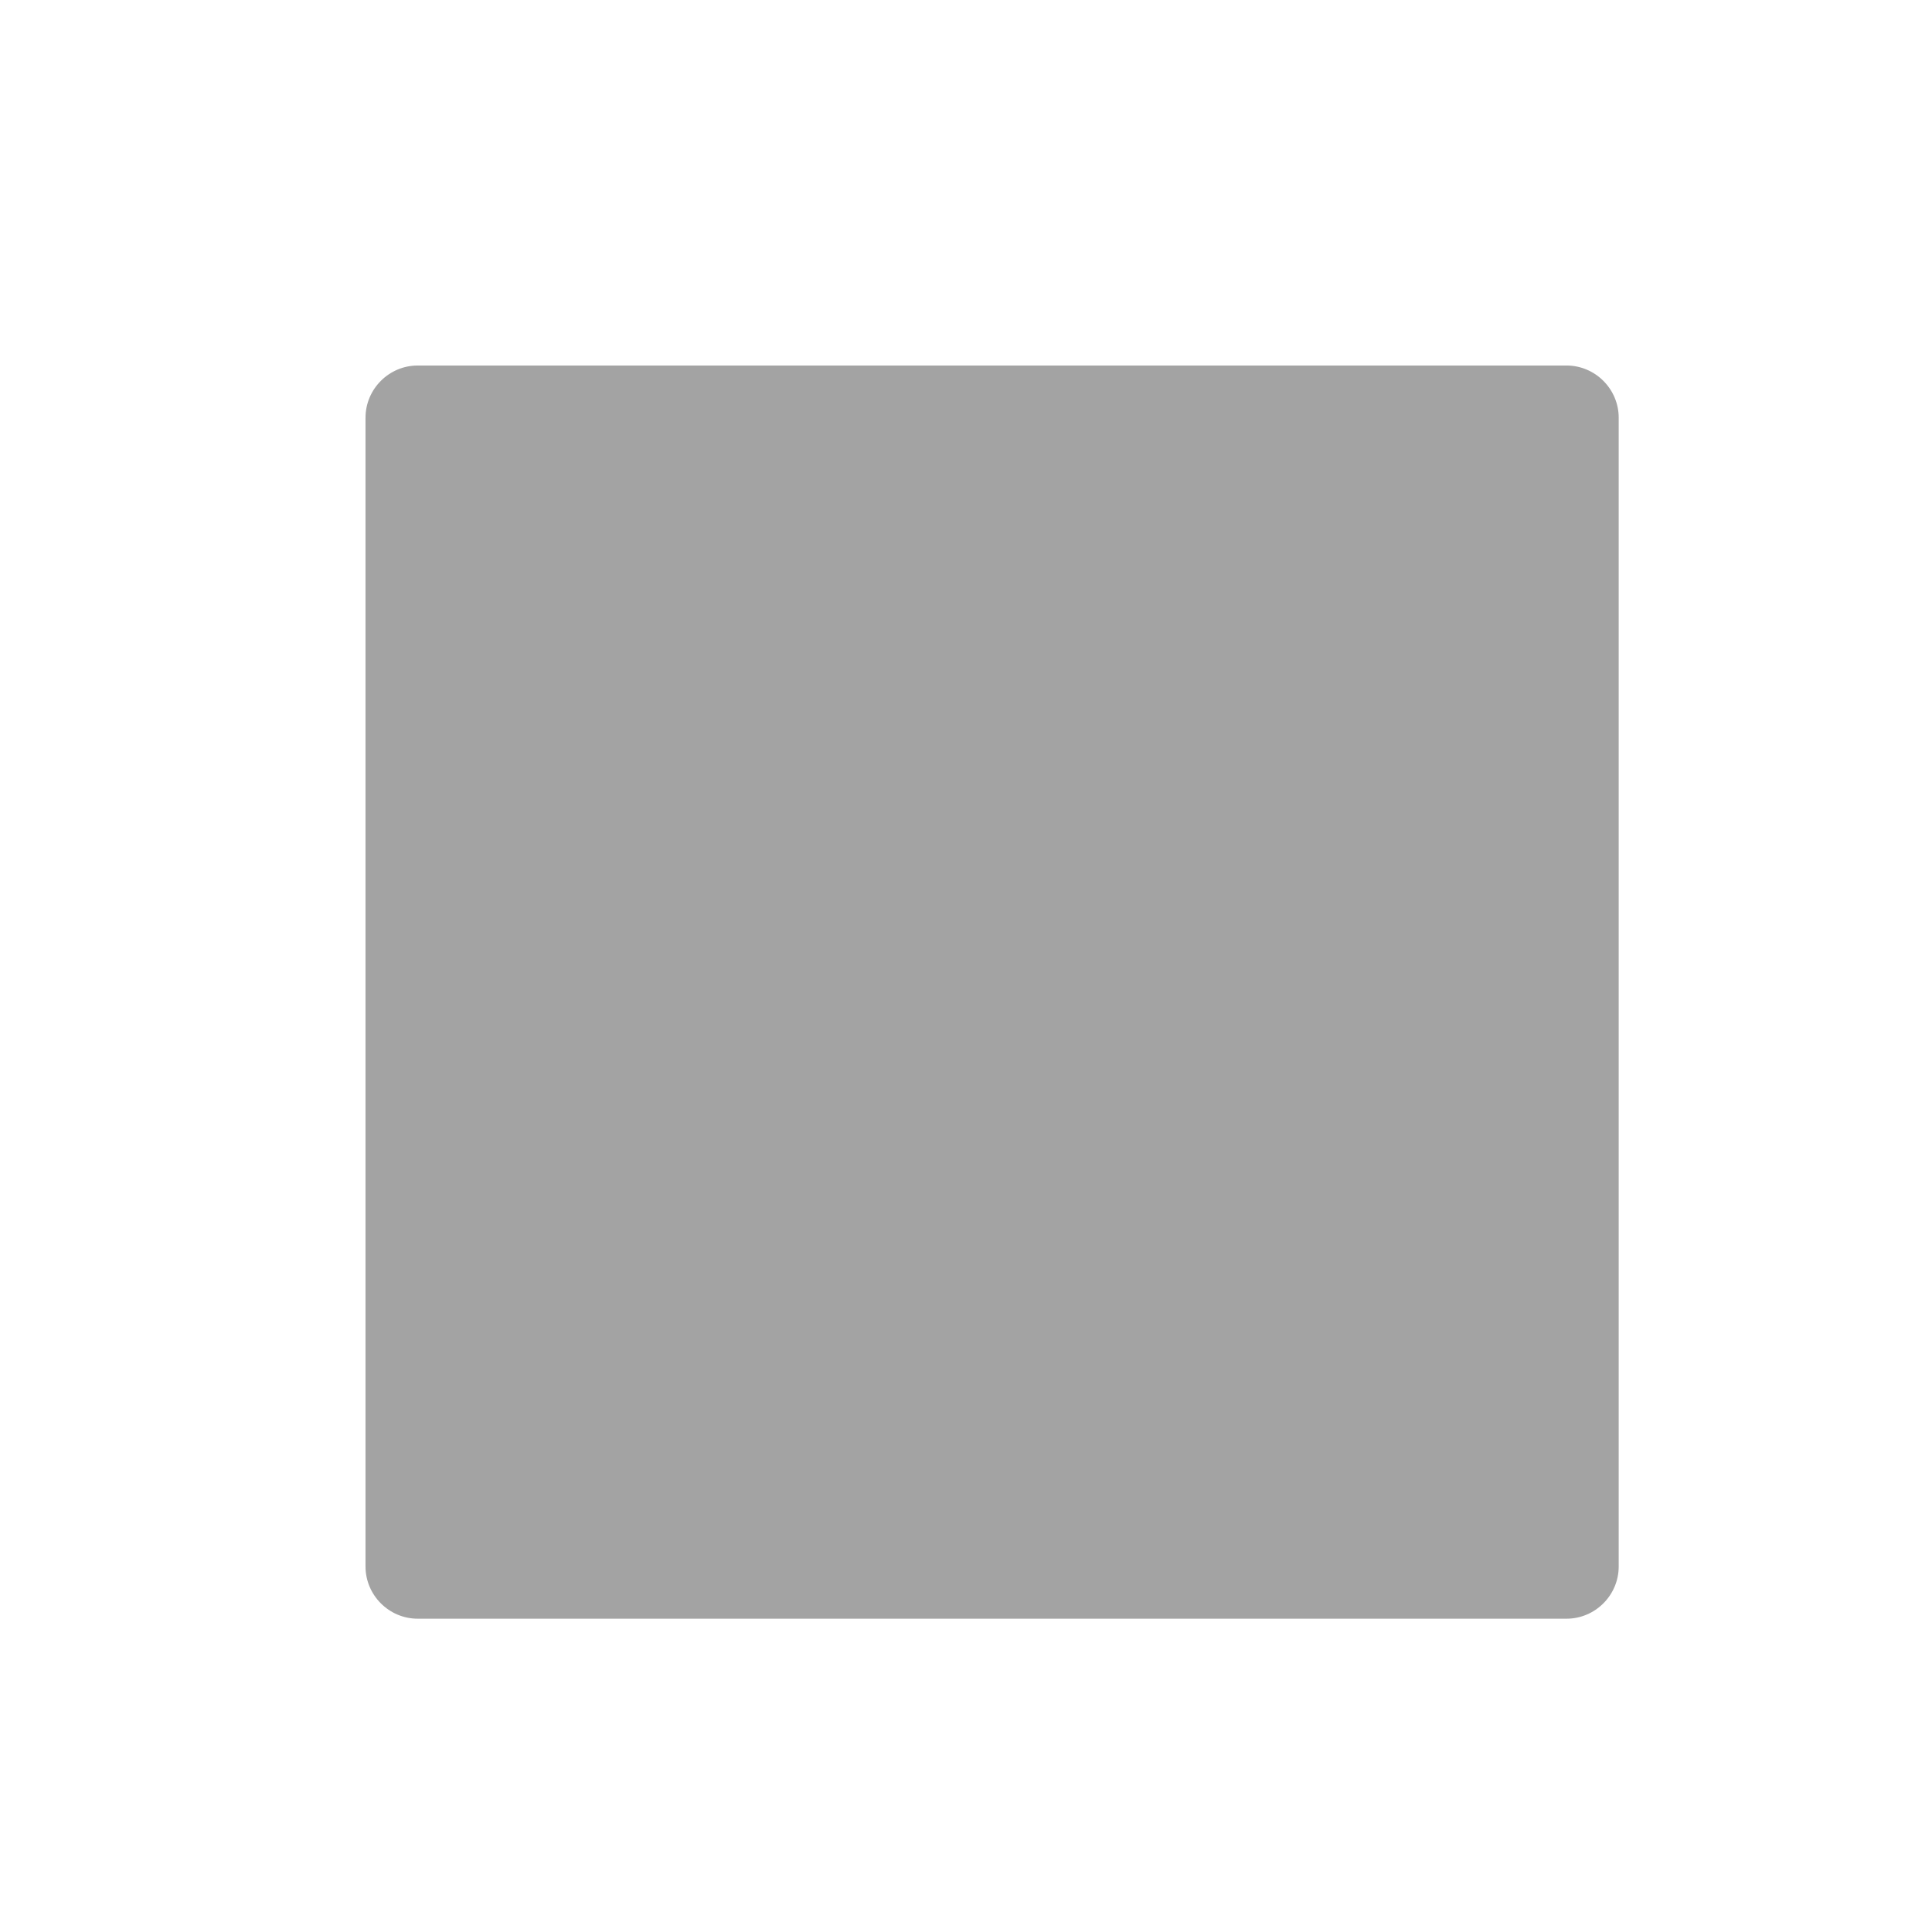
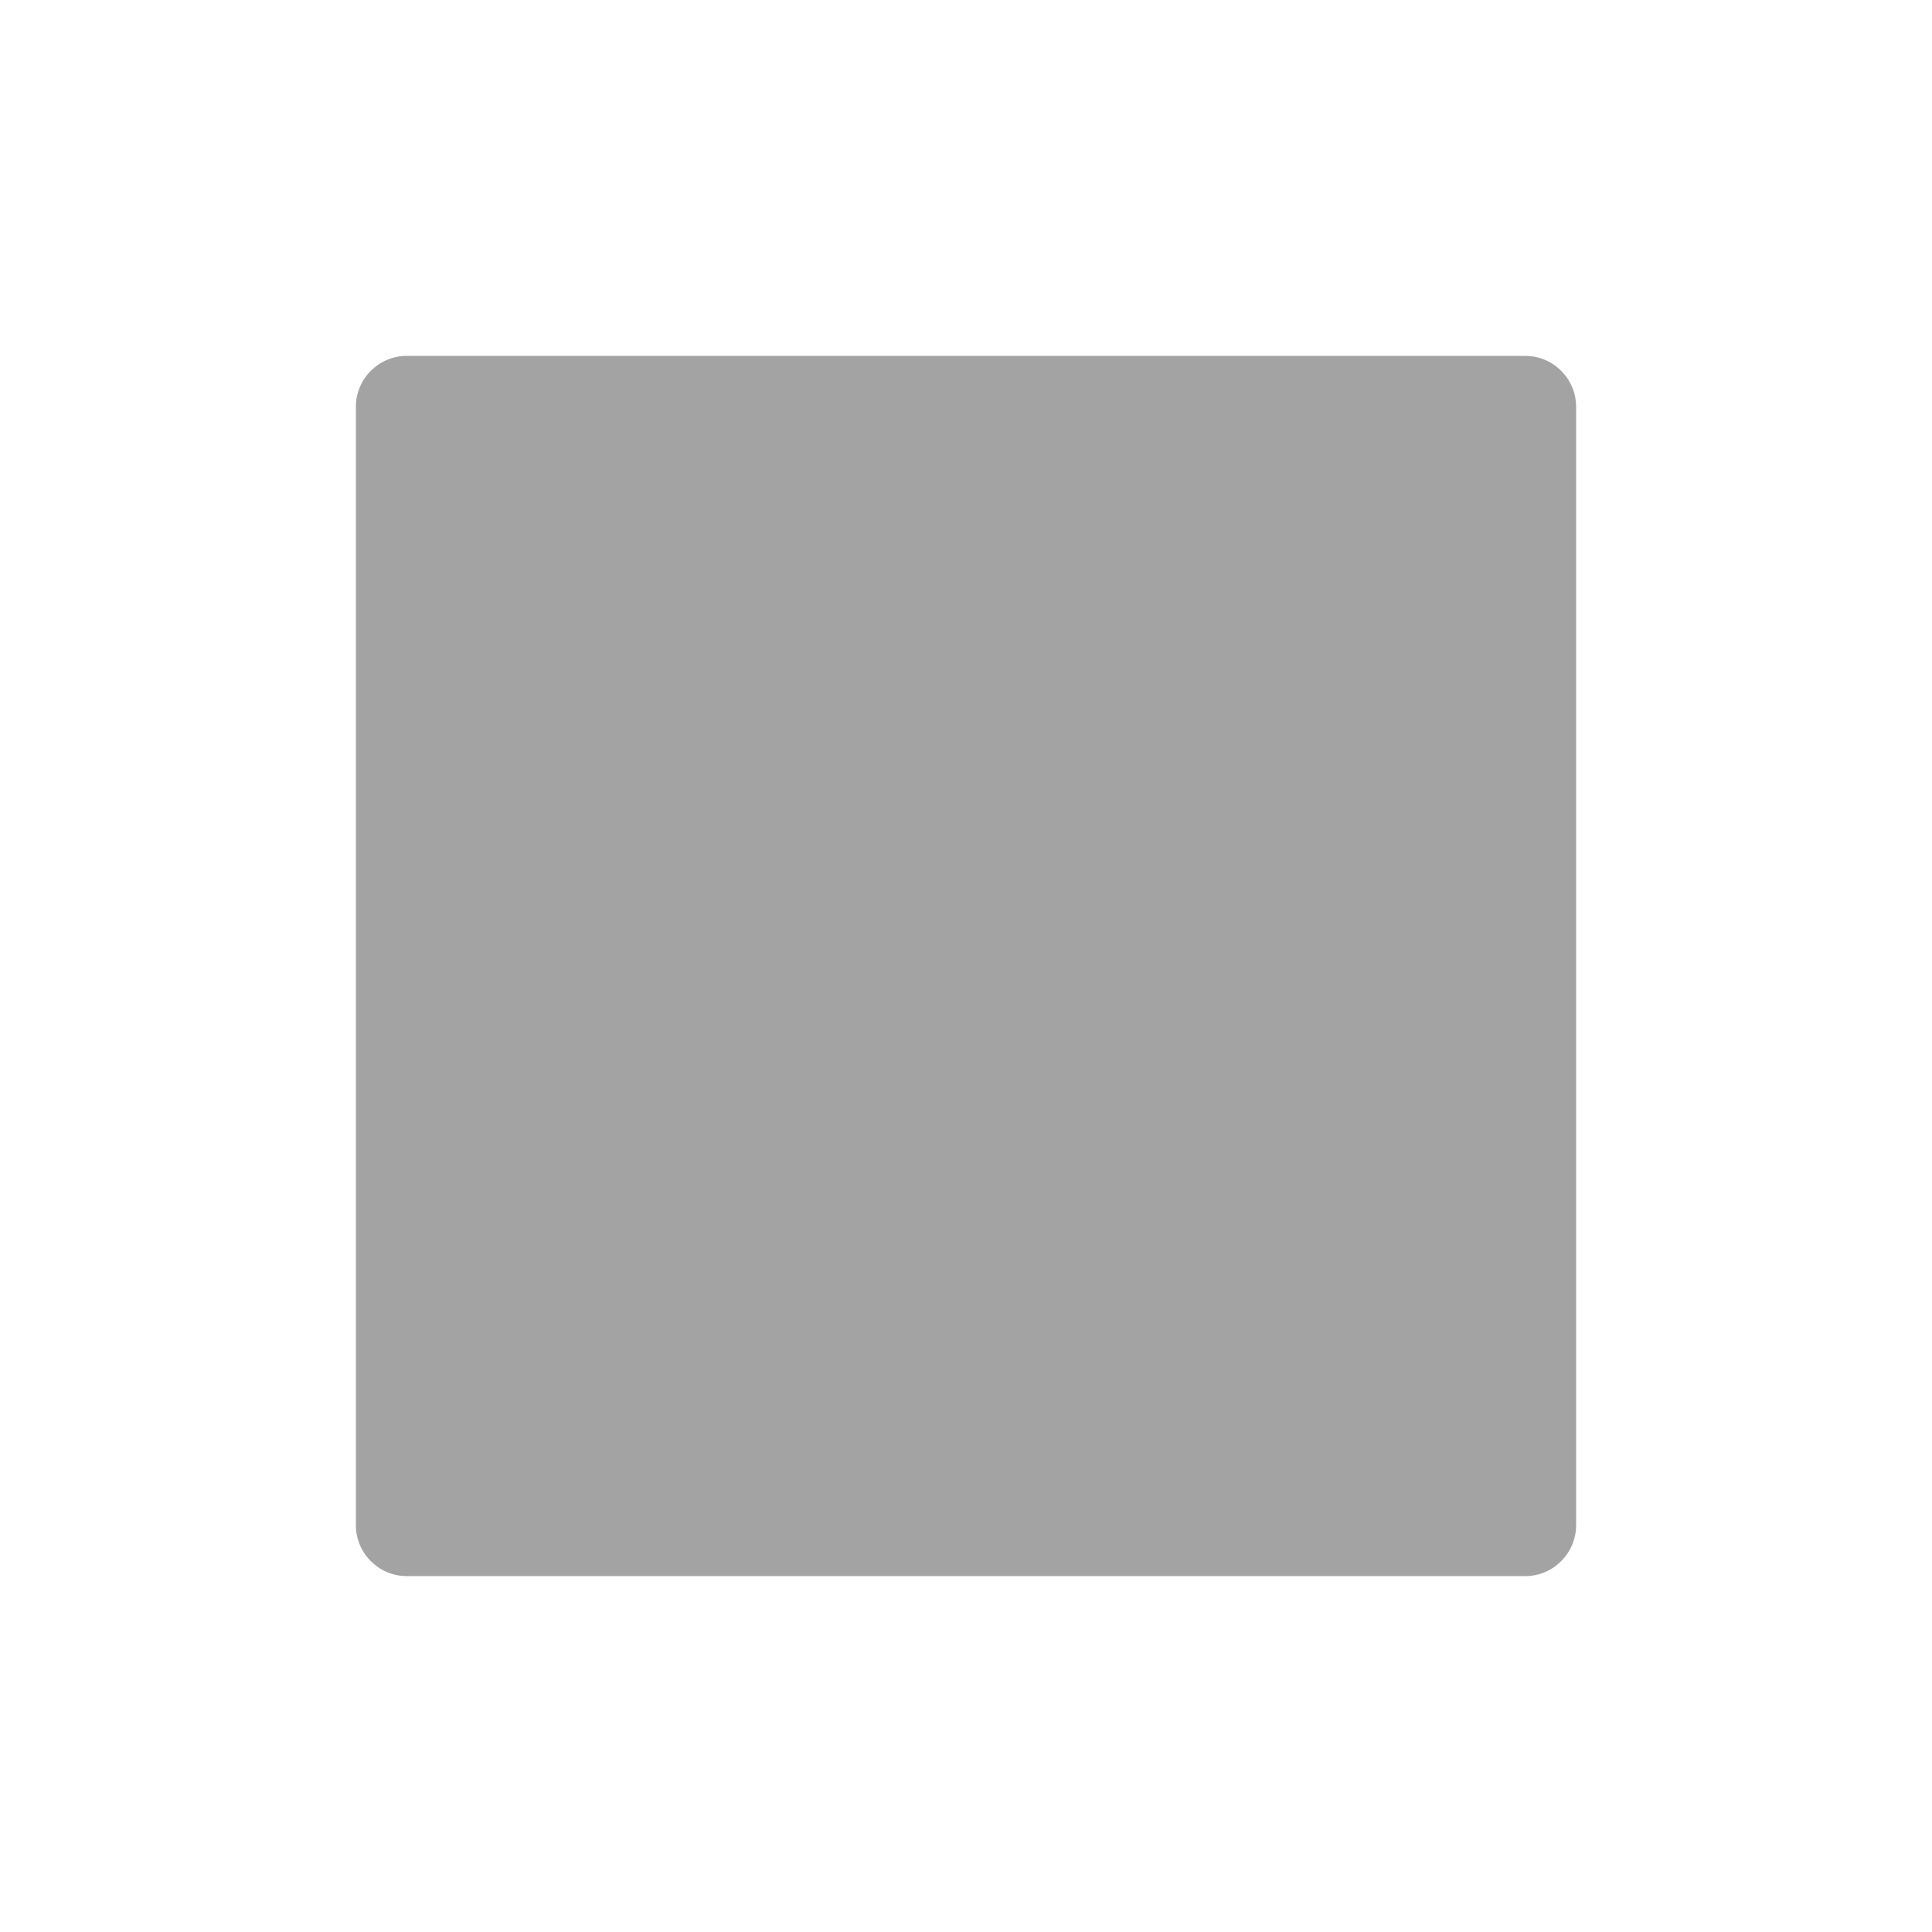
- <svg xmlns="http://www.w3.org/2000/svg" id="Layer_1" style="enable-background:new 0 0 30 30;" version="1.1" viewBox="0 0 37 37" xml:space="preserve">
+ <svg xmlns="http://www.w3.org/2000/svg" id="Layer_1" style="enable-background:new 0 0 30 30;" version="1.1" viewBox="0 0 38 38" xml:space="preserve">
  <g transform="translate(3 3)">
    <path fill="#A3A3A3" d="M28,27c0,0.55-0.45,1-1,1H5c-0.55,0-1-0.45-1-1V5c0-0.55,0.45-1,1-1h22c0.55,0,1,0.45,1,1V27z" />
  </g>
</svg>
